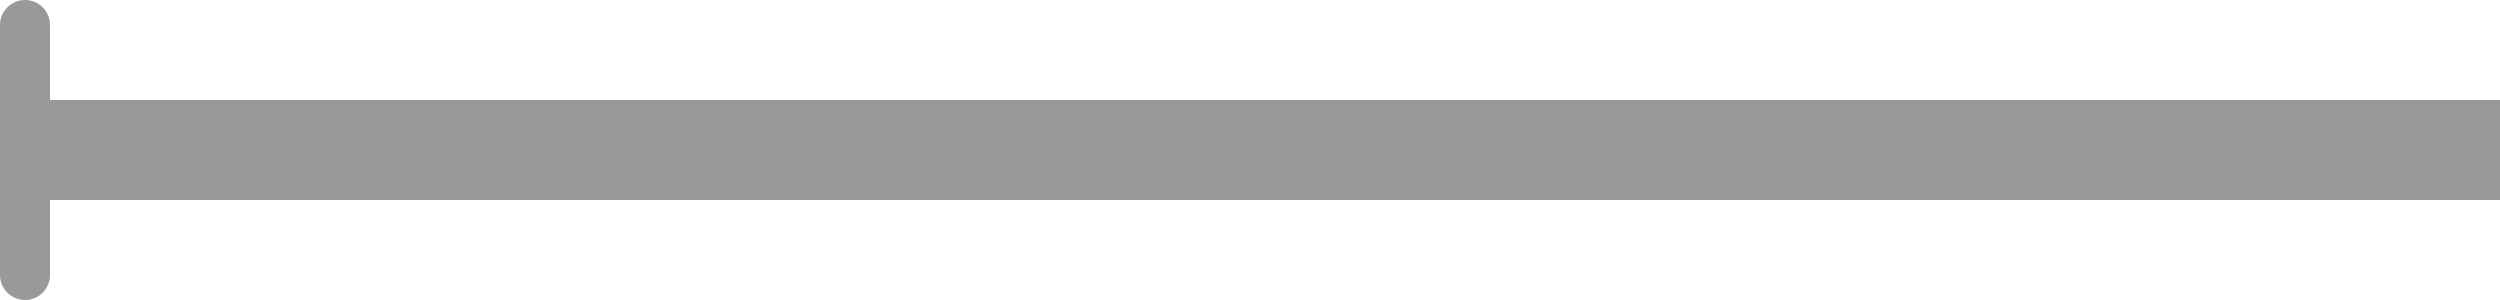
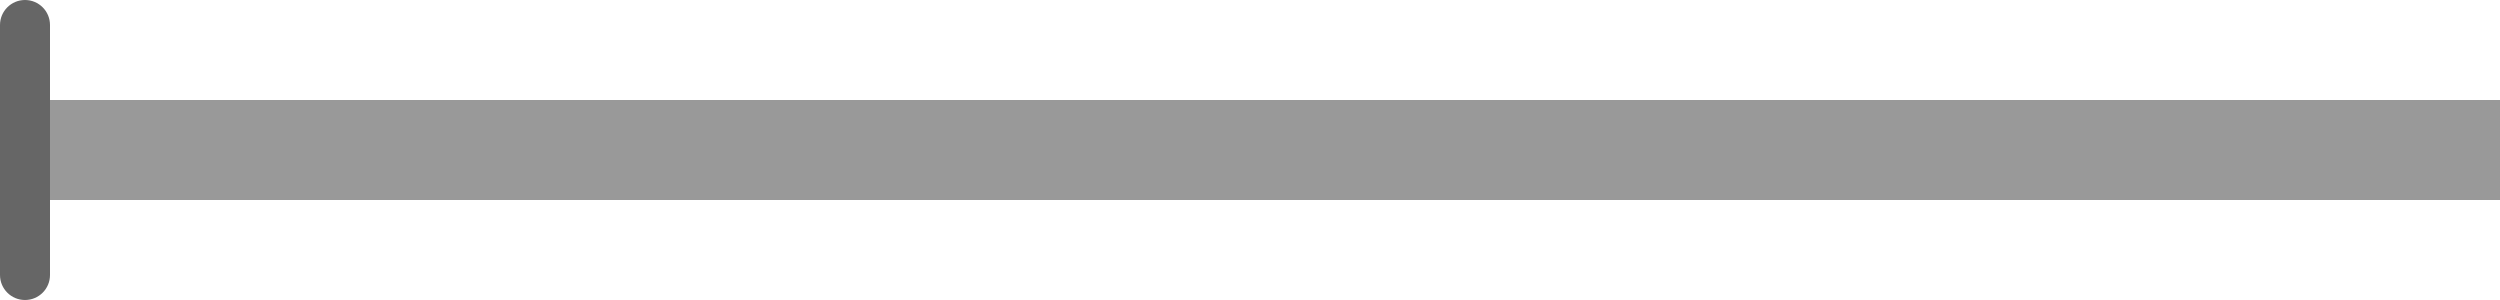
<svg xmlns="http://www.w3.org/2000/svg" viewBox="0 0 200 24" width="200" height="24">
-   <rect x="0" y="0" width="4" height="24" fill="#999" rx="2" />
  <rect x="0" y="8" width="200" height="8" fill="#999" />
+   <rect x="0" y="0" width="4" height="24" fill="#666" rx="2" />
</svg>
